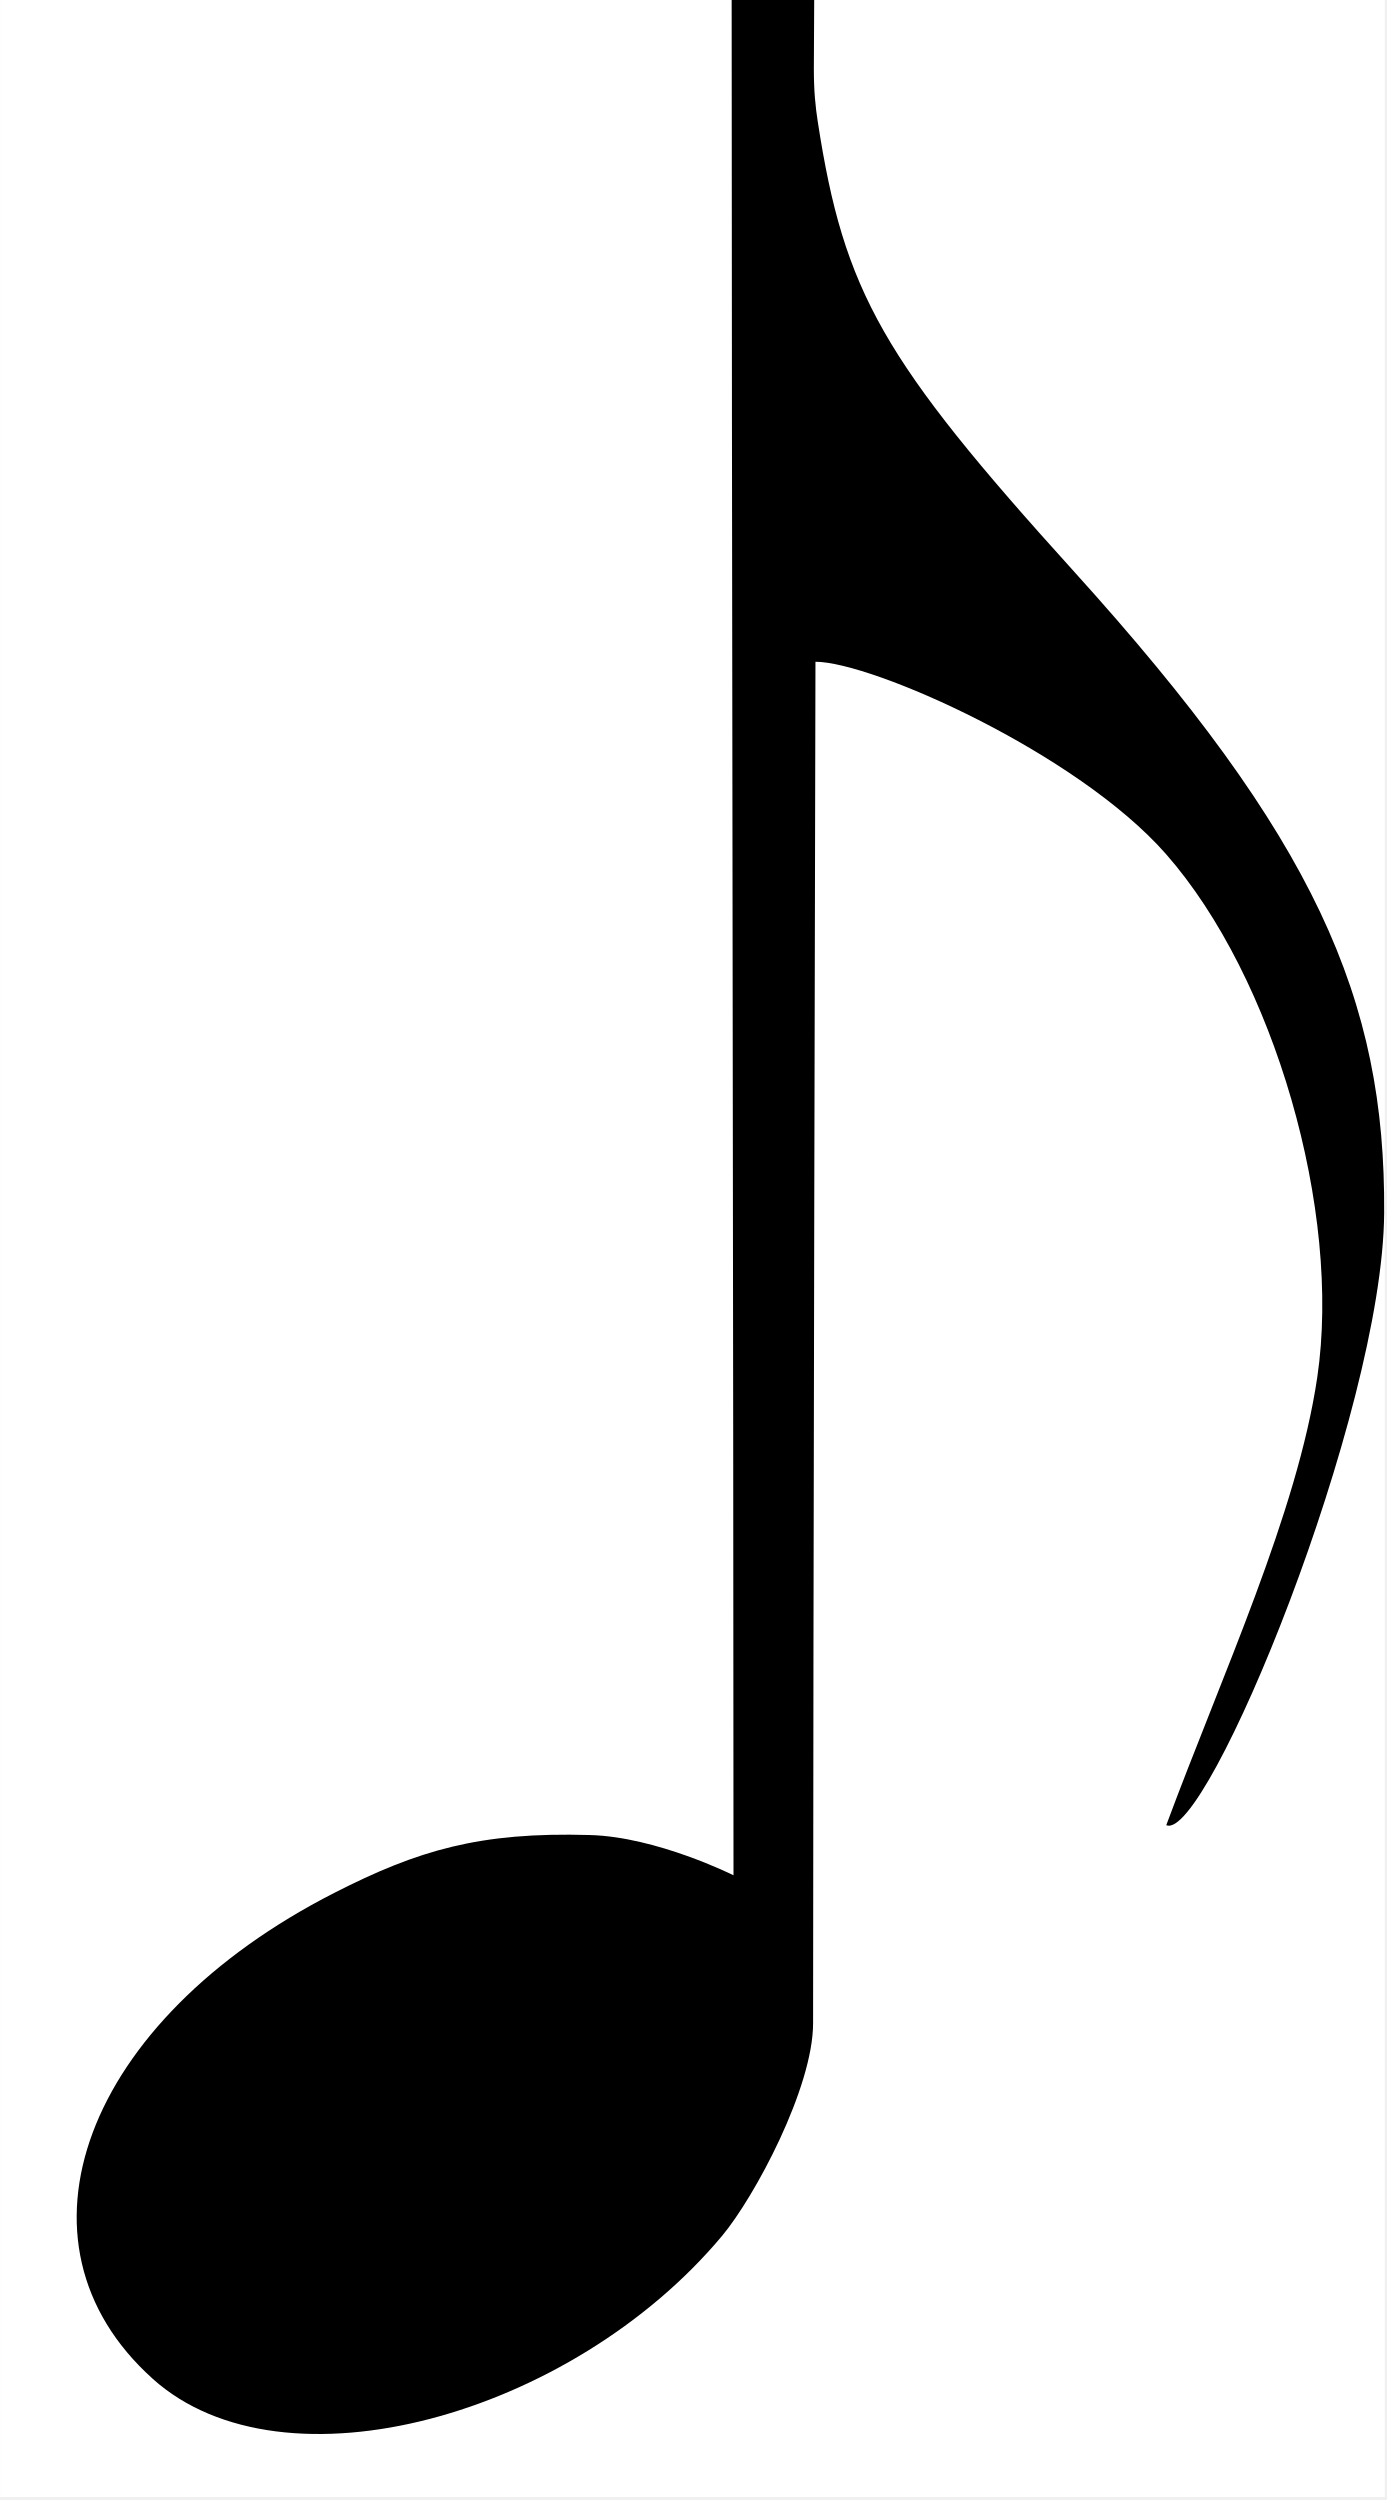
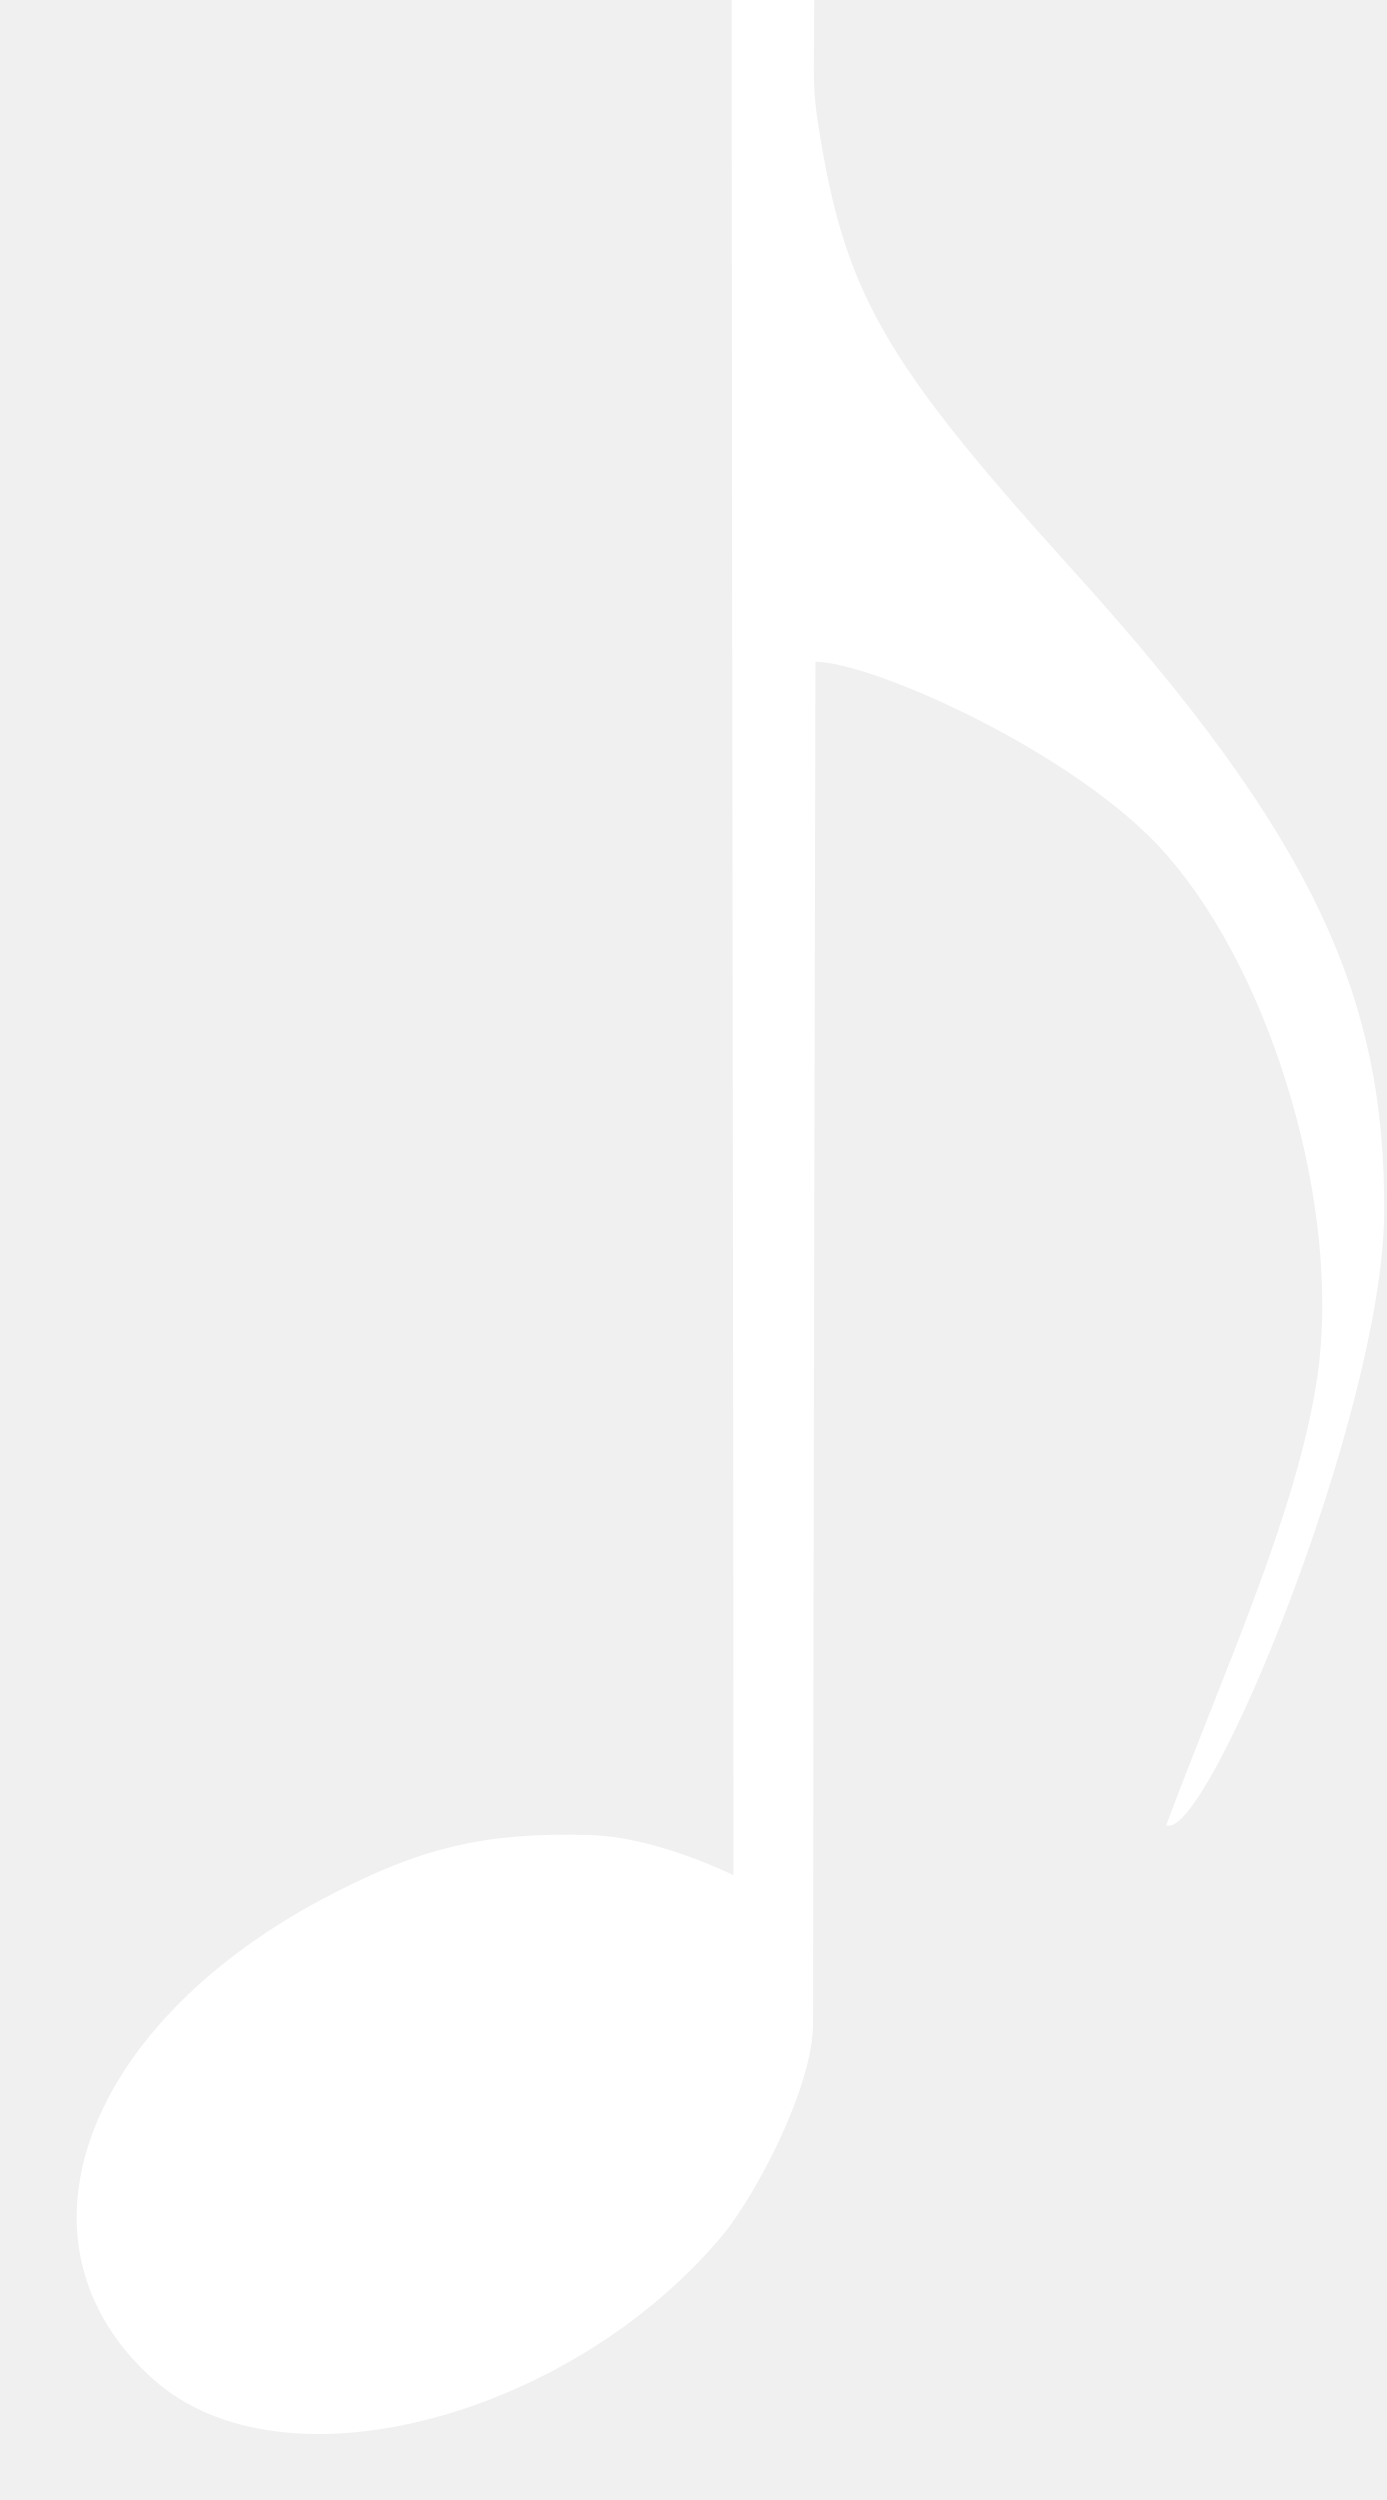
<svg xmlns="http://www.w3.org/2000/svg" width="305" viewBox="0 0 228.75 412.5" height="550" preserveAspectRatio="xMidYMid meet" version="1.0">
  <defs>
    <clipPath id="b59b558ac9">
      <path d="M 0.012 0 L 228.488 0 L 228.488 412 L 0.012 412 Z M 0.012 0" clip-rule="nonzero" />
    </clipPath>
    <clipPath id="8d16601a7a">
      <path d="M 12 0 L 228.488 0 L 228.488 402 L 12 402 Z M 12 0" clip-rule="nonzero" />
    </clipPath>
  </defs>
-   <g clip-path="url(#b59b558ac9)">
-     <path fill="#ffffff" d="M 0.012 0 L 228.488 0 L 228.488 412 L 0.012 412 Z M 0.012 0" fill-opacity="1" fill-rule="nonzero" />
+   <g clip-path="url(#8d16601a7a)">
+     <path fill="#ffffff" d="M 25.191 392.492 C 0.16 370.008 13.855 333.387 55.176 312.316 C 68.961 305.289 79.125 302.246 97.312 302.781 C 108.344 303.066 121.027 309.422 121.027 309.422 C 121.027 228.566 120.723 75.297 120.723 -0.254 C 125.203 -0.23 128.07 -0.285 134.344 -0.285 C 134.344 4.16 134.285 7.355 134.285 11.297 C 134.285 15.137 134.555 17.629 134.926 20.043 C 139.266 48.25 145.586 59.355 177.137 94.219 C 217.039 138.312 228.625 164.867 228.387 200.141 C 228.168 233.227 199.055 304.09 192.434 301.152 C 201.641 276.359 214.051 249.617 217.352 227.234 C 221.387 199.883 210.273 161.281 192.387 140.918 C 177.676 124.172 143.793 109.191 134.551 109.191 C 134.551 109.191 134.16 272.074 134.16 333.832 C 134.16 344.465 124.523 362.496 119.094 368.977 C 94.336 398.539 46.816 411.922 25.188 392.496 Z M 25.191 392.492" fill-opacity="1" fill-rule="nonzero" />
  </g>
-   <g clip-path="url(#8d16601a7a)">
-     <path fill="#000000" d="M 25.191 392.492 C 0.16 370.008 13.855 333.387 55.176 312.316 C 68.961 305.289 79.125 302.246 97.312 302.781 C 108.344 303.066 121.027 309.422 121.027 309.422 C 121.027 228.566 120.723 75.297 120.723 -0.254 C 125.203 -0.23 128.07 -0.285 134.344 -0.285 C 134.344 4.16 134.285 7.355 134.285 11.297 C 134.285 15.137 134.555 17.629 134.926 20.043 C 139.266 48.25 145.586 59.355 177.137 94.219 C 217.039 138.312 228.625 164.867 228.387 200.141 C 228.168 233.227 199.055 304.09 192.434 301.152 C 201.641 276.359 214.051 249.617 217.352 227.234 C 221.387 199.883 210.273 161.281 192.387 140.918 C 177.676 124.172 143.793 109.191 134.551 109.191 C 134.551 109.191 134.16 272.074 134.16 333.832 C 134.16 344.465 124.523 362.496 119.094 368.977 C 94.336 398.539 46.816 411.922 25.188 392.496 Z M 25.191 392.492" fill-opacity="1" fill-rule="nonzero" />
-   </g>
-   <g fill="#000000" fill-opacity="1">
+   <g fill="#ffffff" fill-opacity="1">
    <g transform="translate(85.26965, 335.2187)">
      <g>
        <path d="M 5.703 -6.094 C 6.66 -6.094 7.457 -5.77 8.094 -5.125 C 8.738 -4.488 9.062 -3.707 9.062 -2.781 C 9.062 -1.852 8.738 -1.062 8.094 -0.406 C 7.457 0.246 6.66 0.578 5.703 0.578 C 4.773 0.578 3.988 0.246 3.344 -0.406 C 2.707 -1.062 2.391 -1.852 2.391 -2.781 C 2.391 -3.707 2.707 -4.488 3.344 -5.125 C 3.988 -5.77 4.773 -6.094 5.703 -6.094 Z M 5.703 -6.094" />
      </g>
    </g>
  </g>
</svg>
